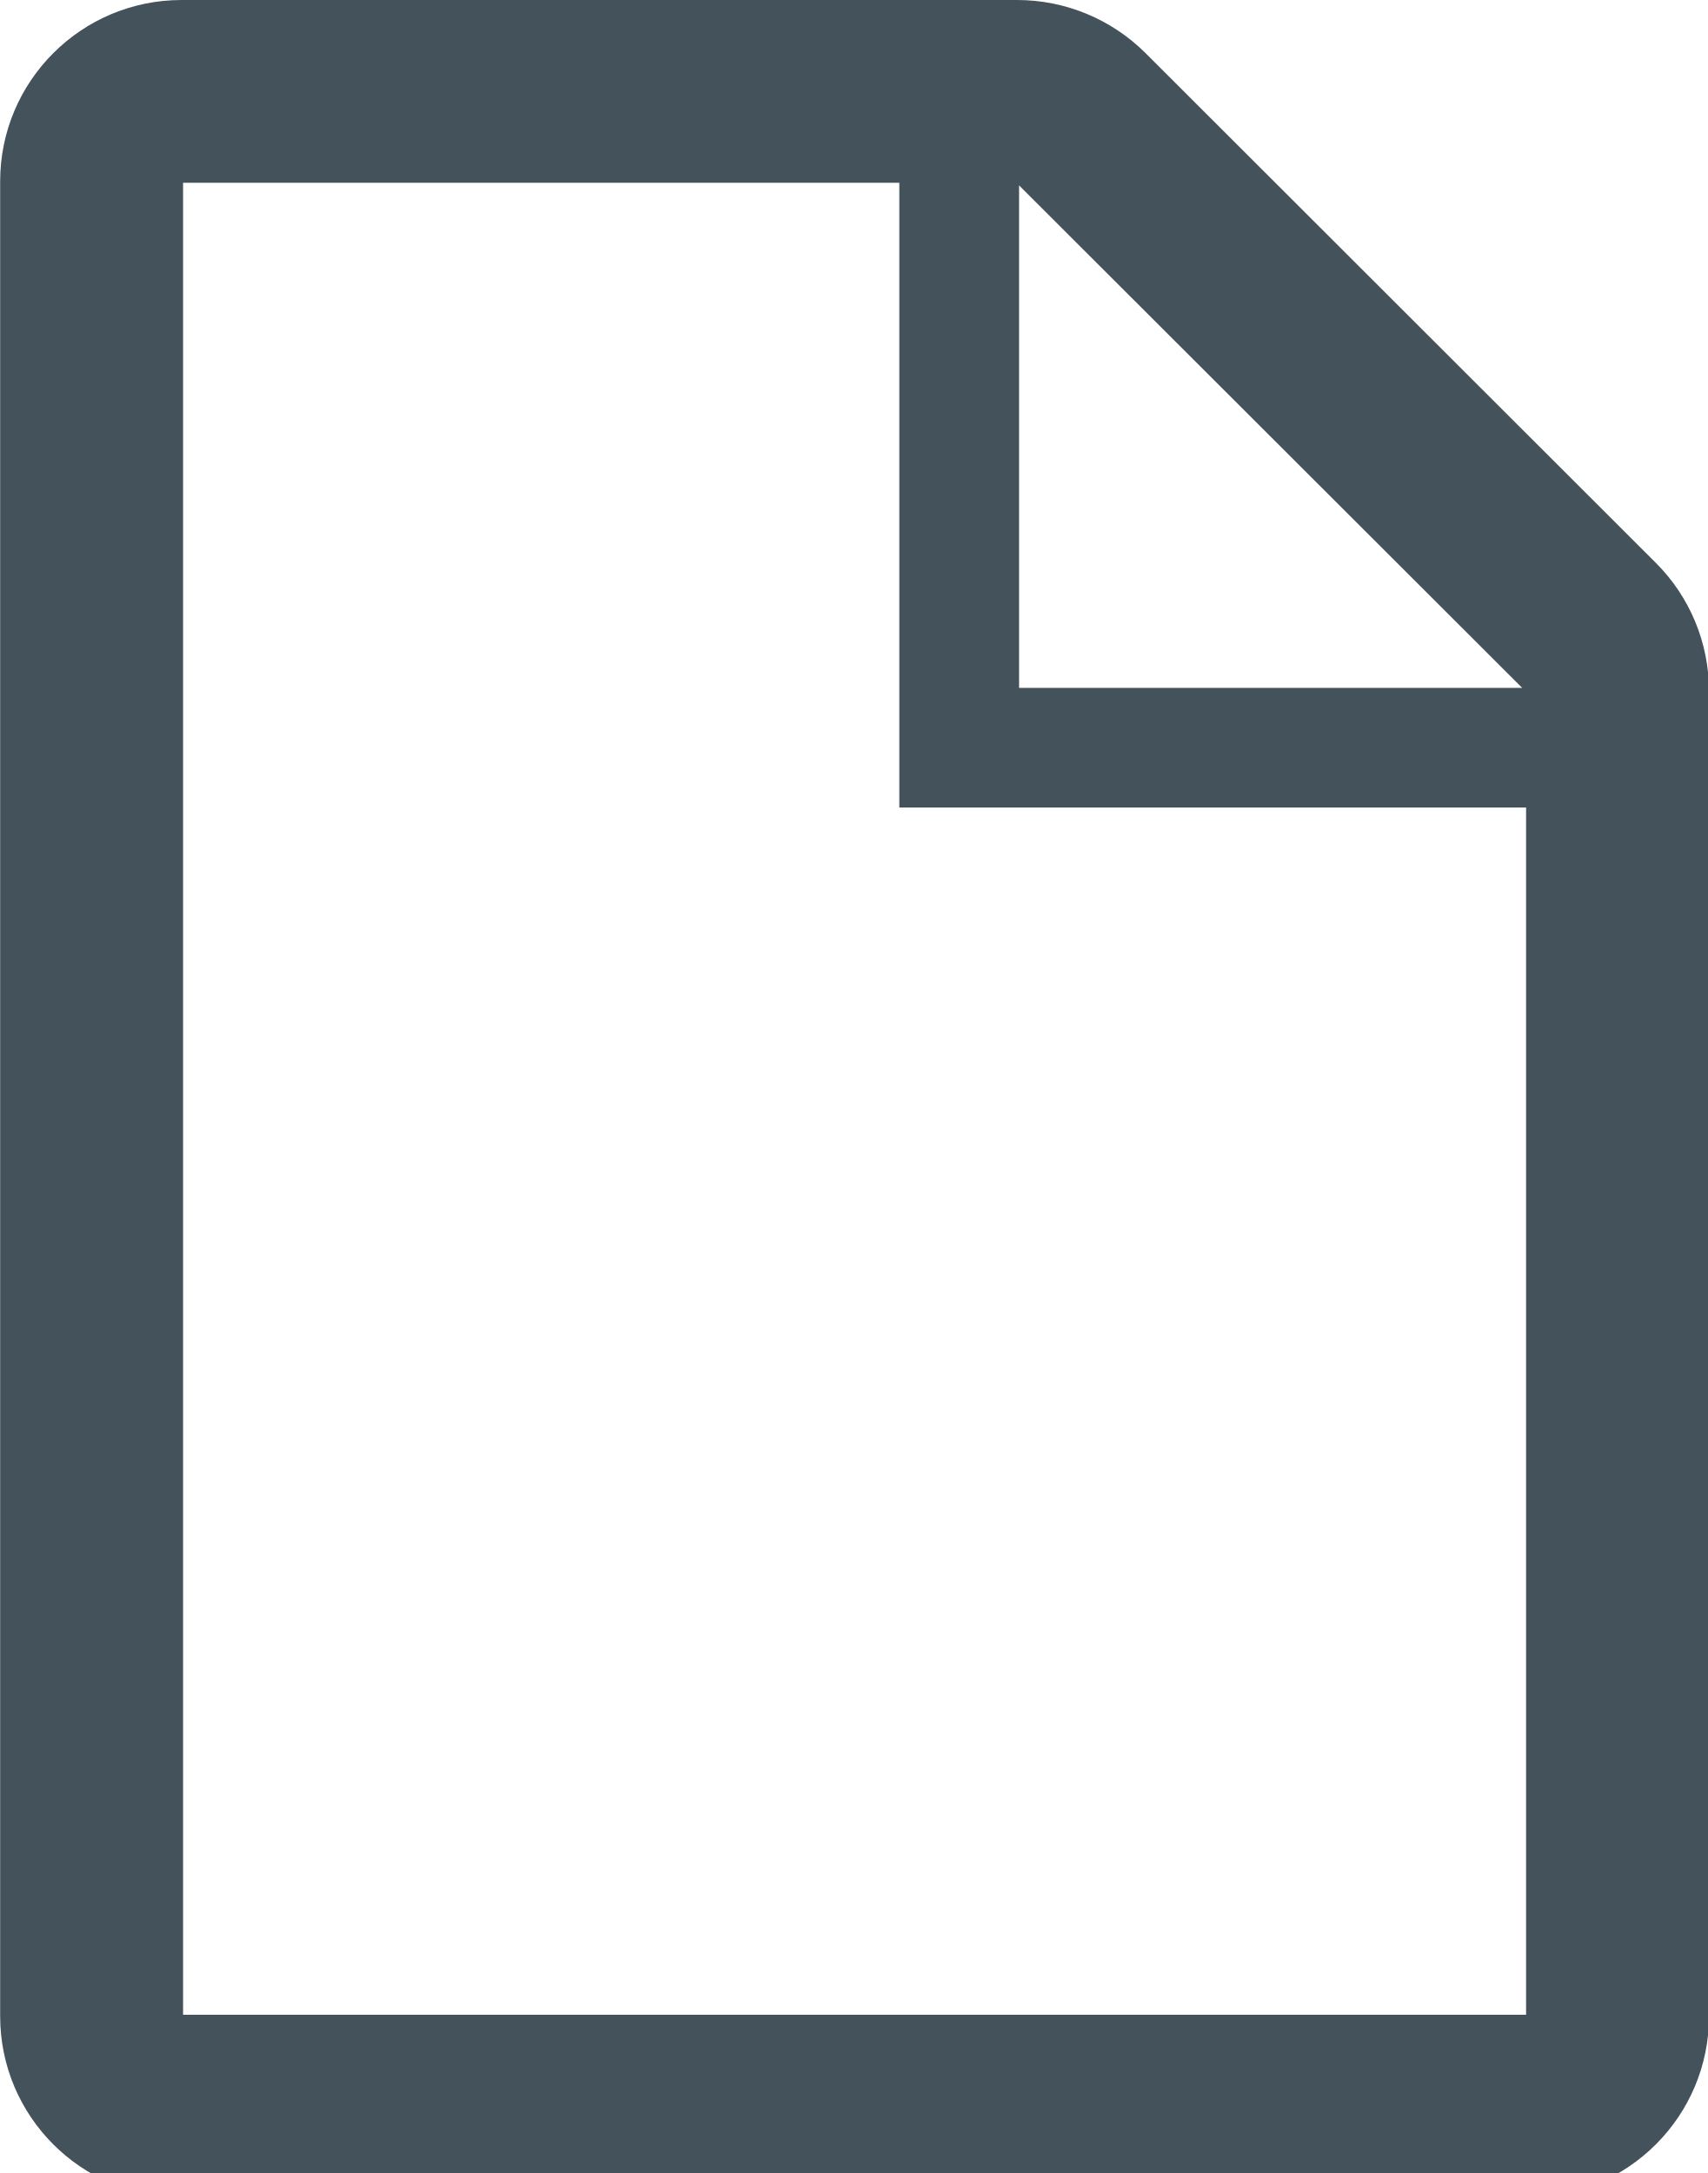
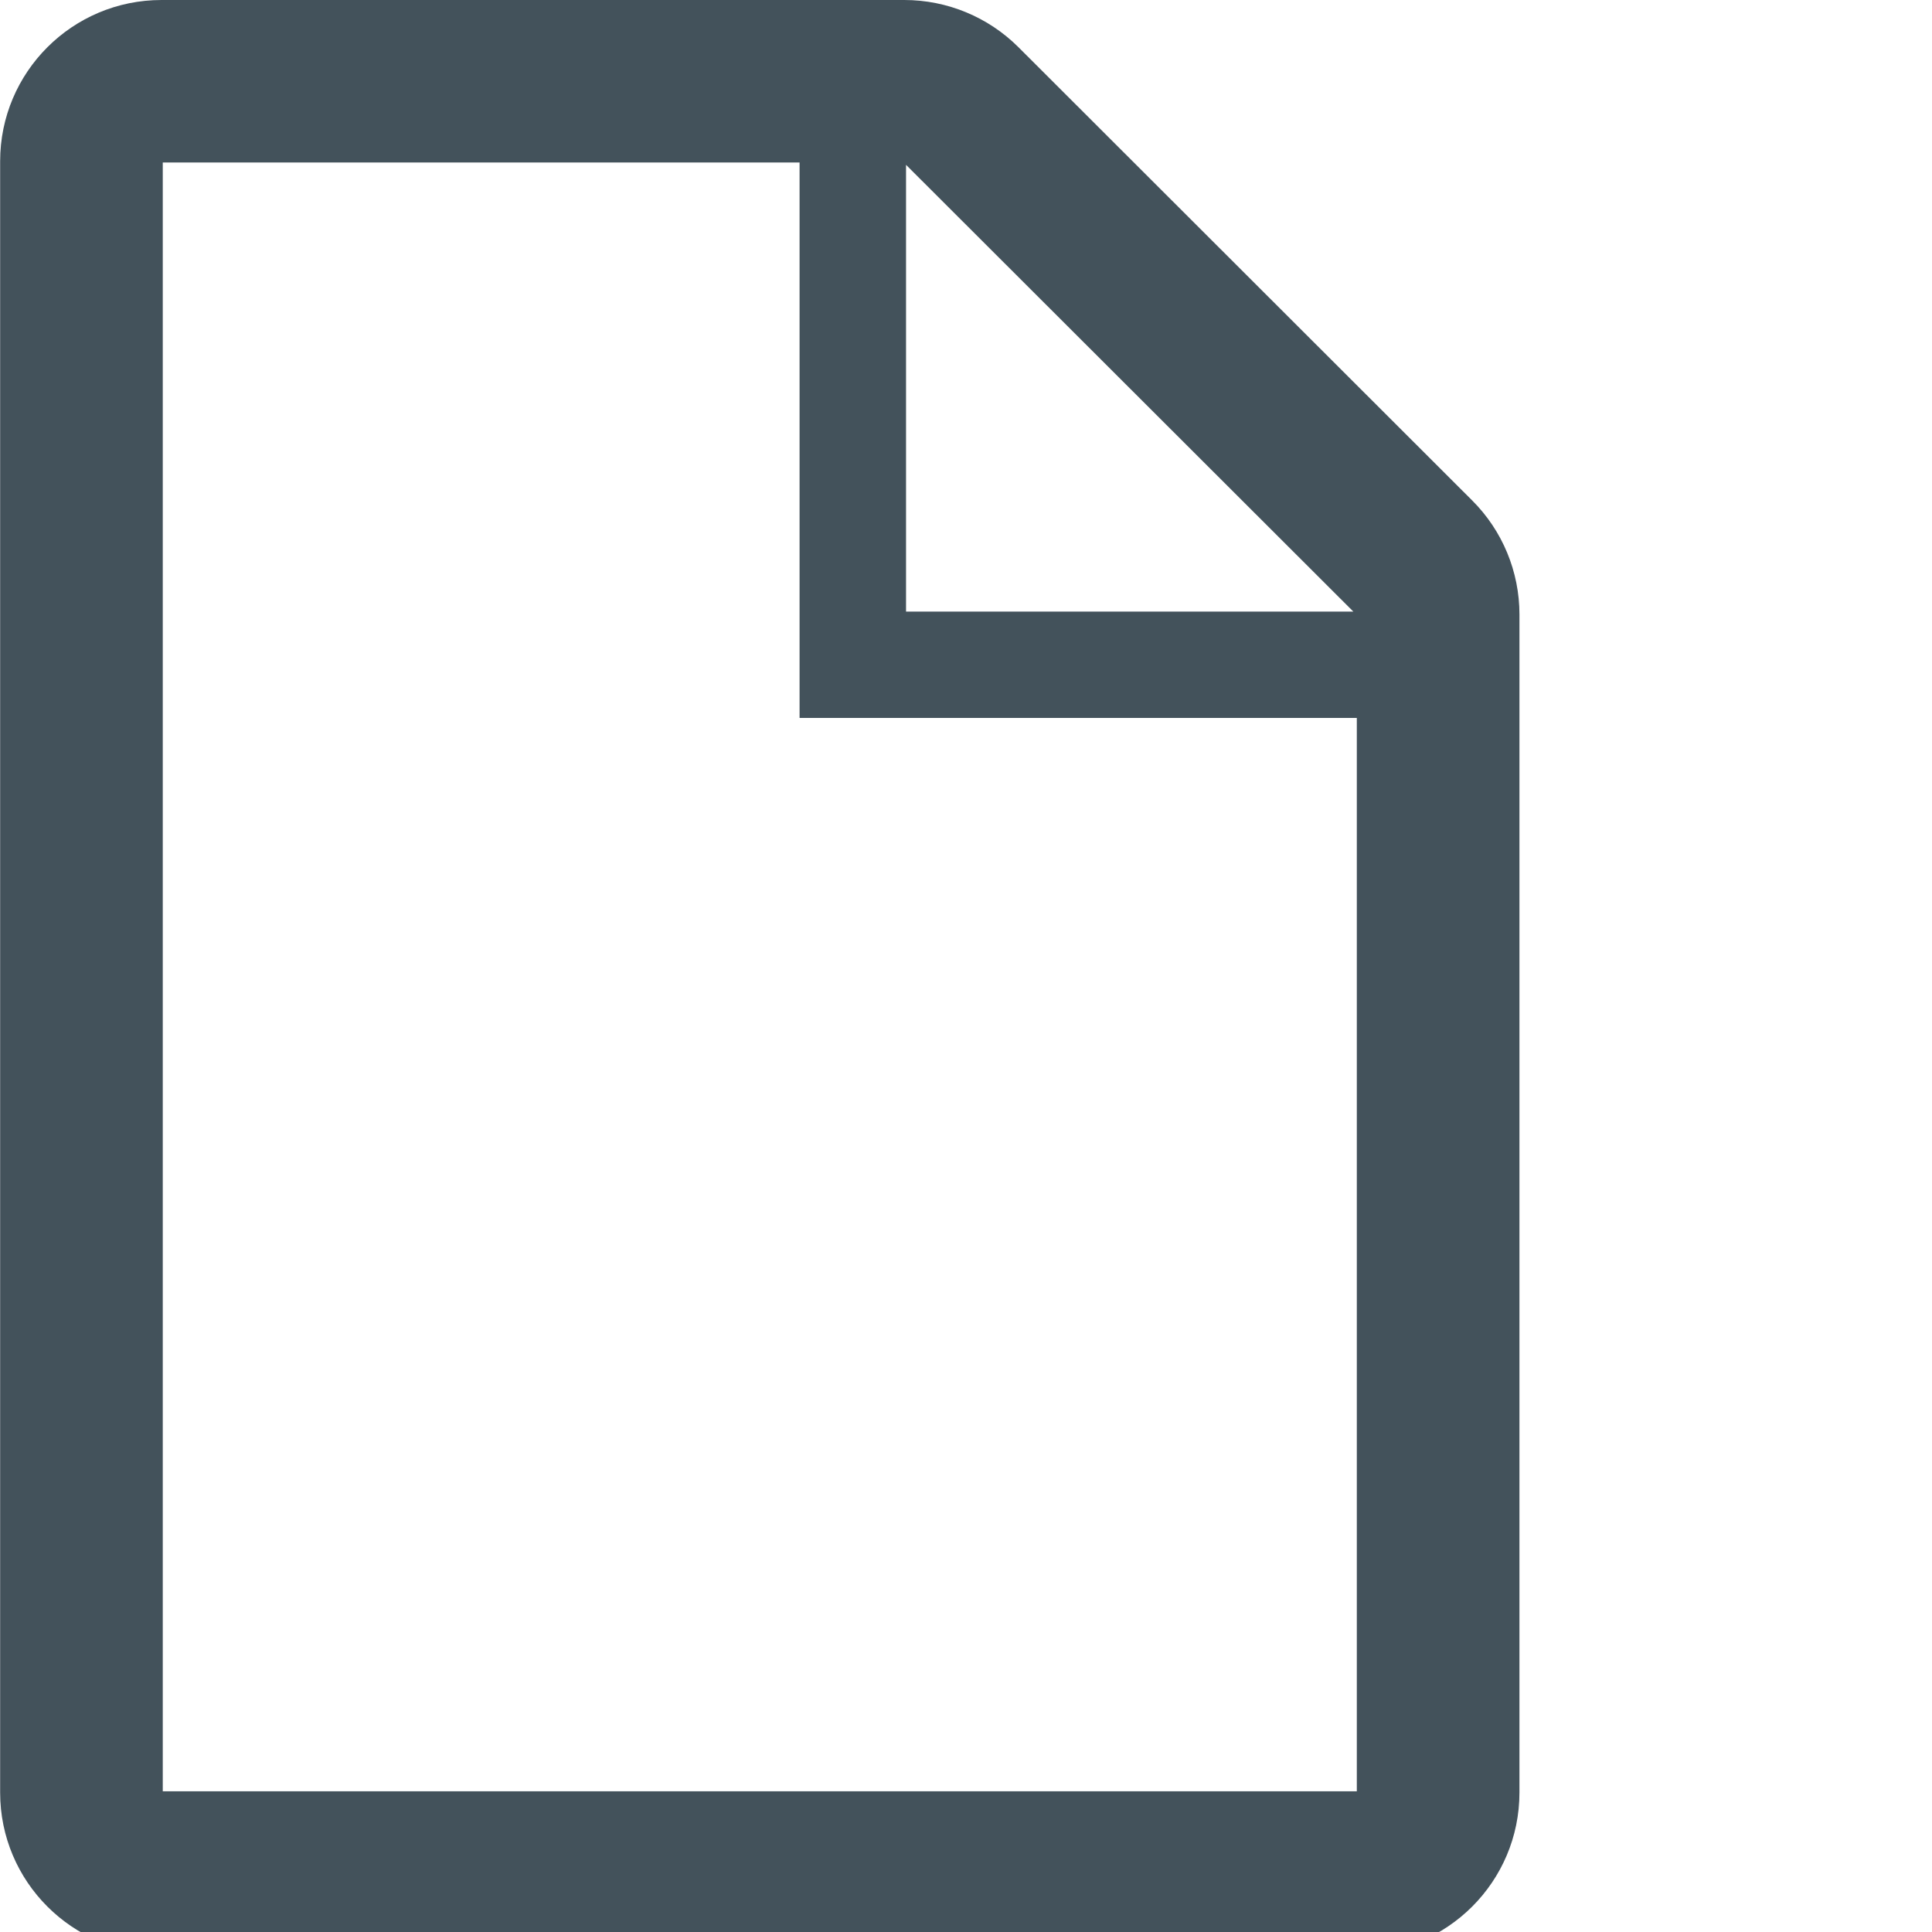
- <svg xmlns="http://www.w3.org/2000/svg" preserveAspectRatio="xMidYMid" width="22" height="28" viewBox="0 0 22 28">
+ <svg xmlns="http://www.w3.org/2000/svg" preserveAspectRatio="xMidYMid" width="28" height="28" viewBox="0 0 28 28">
  <defs>
    <style>
      .cls-1 {
        fill: #43525b;
        fill-rule: evenodd;
      }
    </style>
  </defs>
  <path d="M13.105,-0.000 L2.341,-0.000 C1.049,-0.000 0.002,1.046 0.002,2.337 L0.002,25.979 C0.002,27.270 1.049,28.316 2.341,28.316 L19.682,28.316 C20.974,28.316 22.021,27.270 22.021,25.979 L22.021,8.905 C22.021,8.285 21.775,7.691 21.336,7.253 L14.760,0.684 C14.321,0.246 13.726,-0.000 13.105,-0.000 ZM13.131,2.389 L19.614,8.864 L13.131,8.864 L13.131,2.389 ZM2.359,25.961 L2.359,2.355 L11.588,2.355 L11.588,10.405 L19.664,10.405 L19.664,25.961 L2.359,25.961 Z" class="cls-1" />
</svg>
